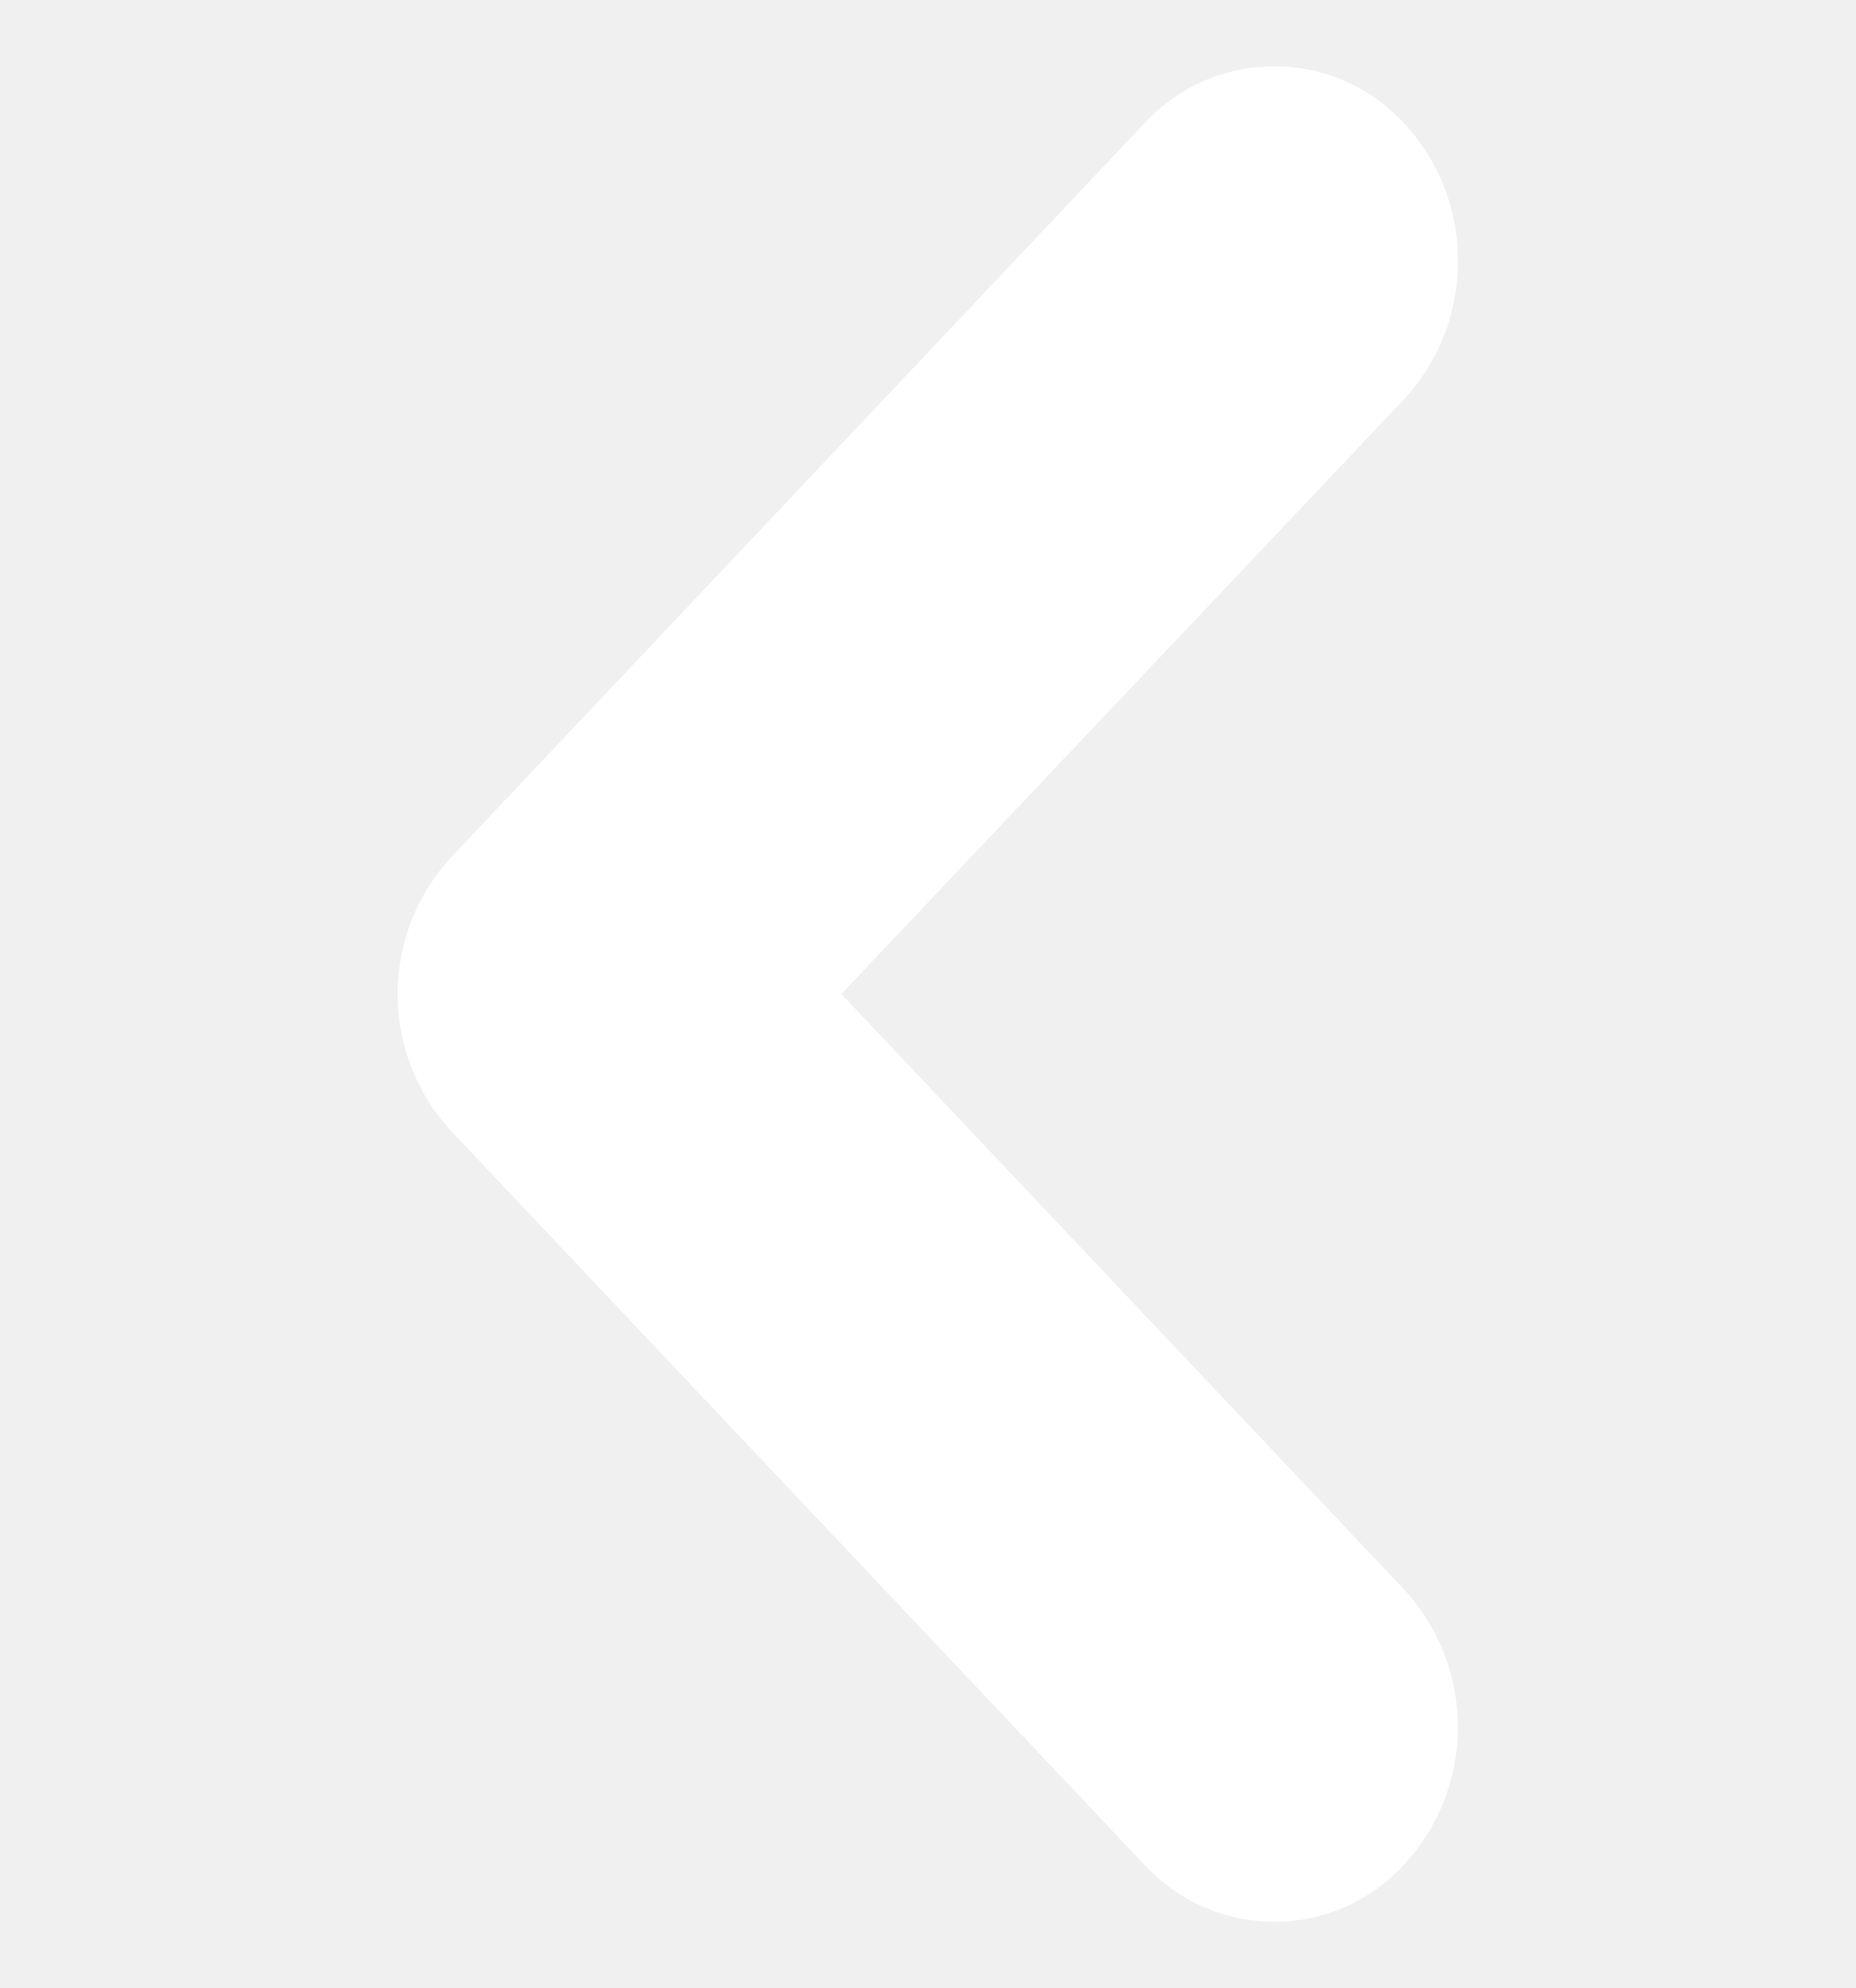
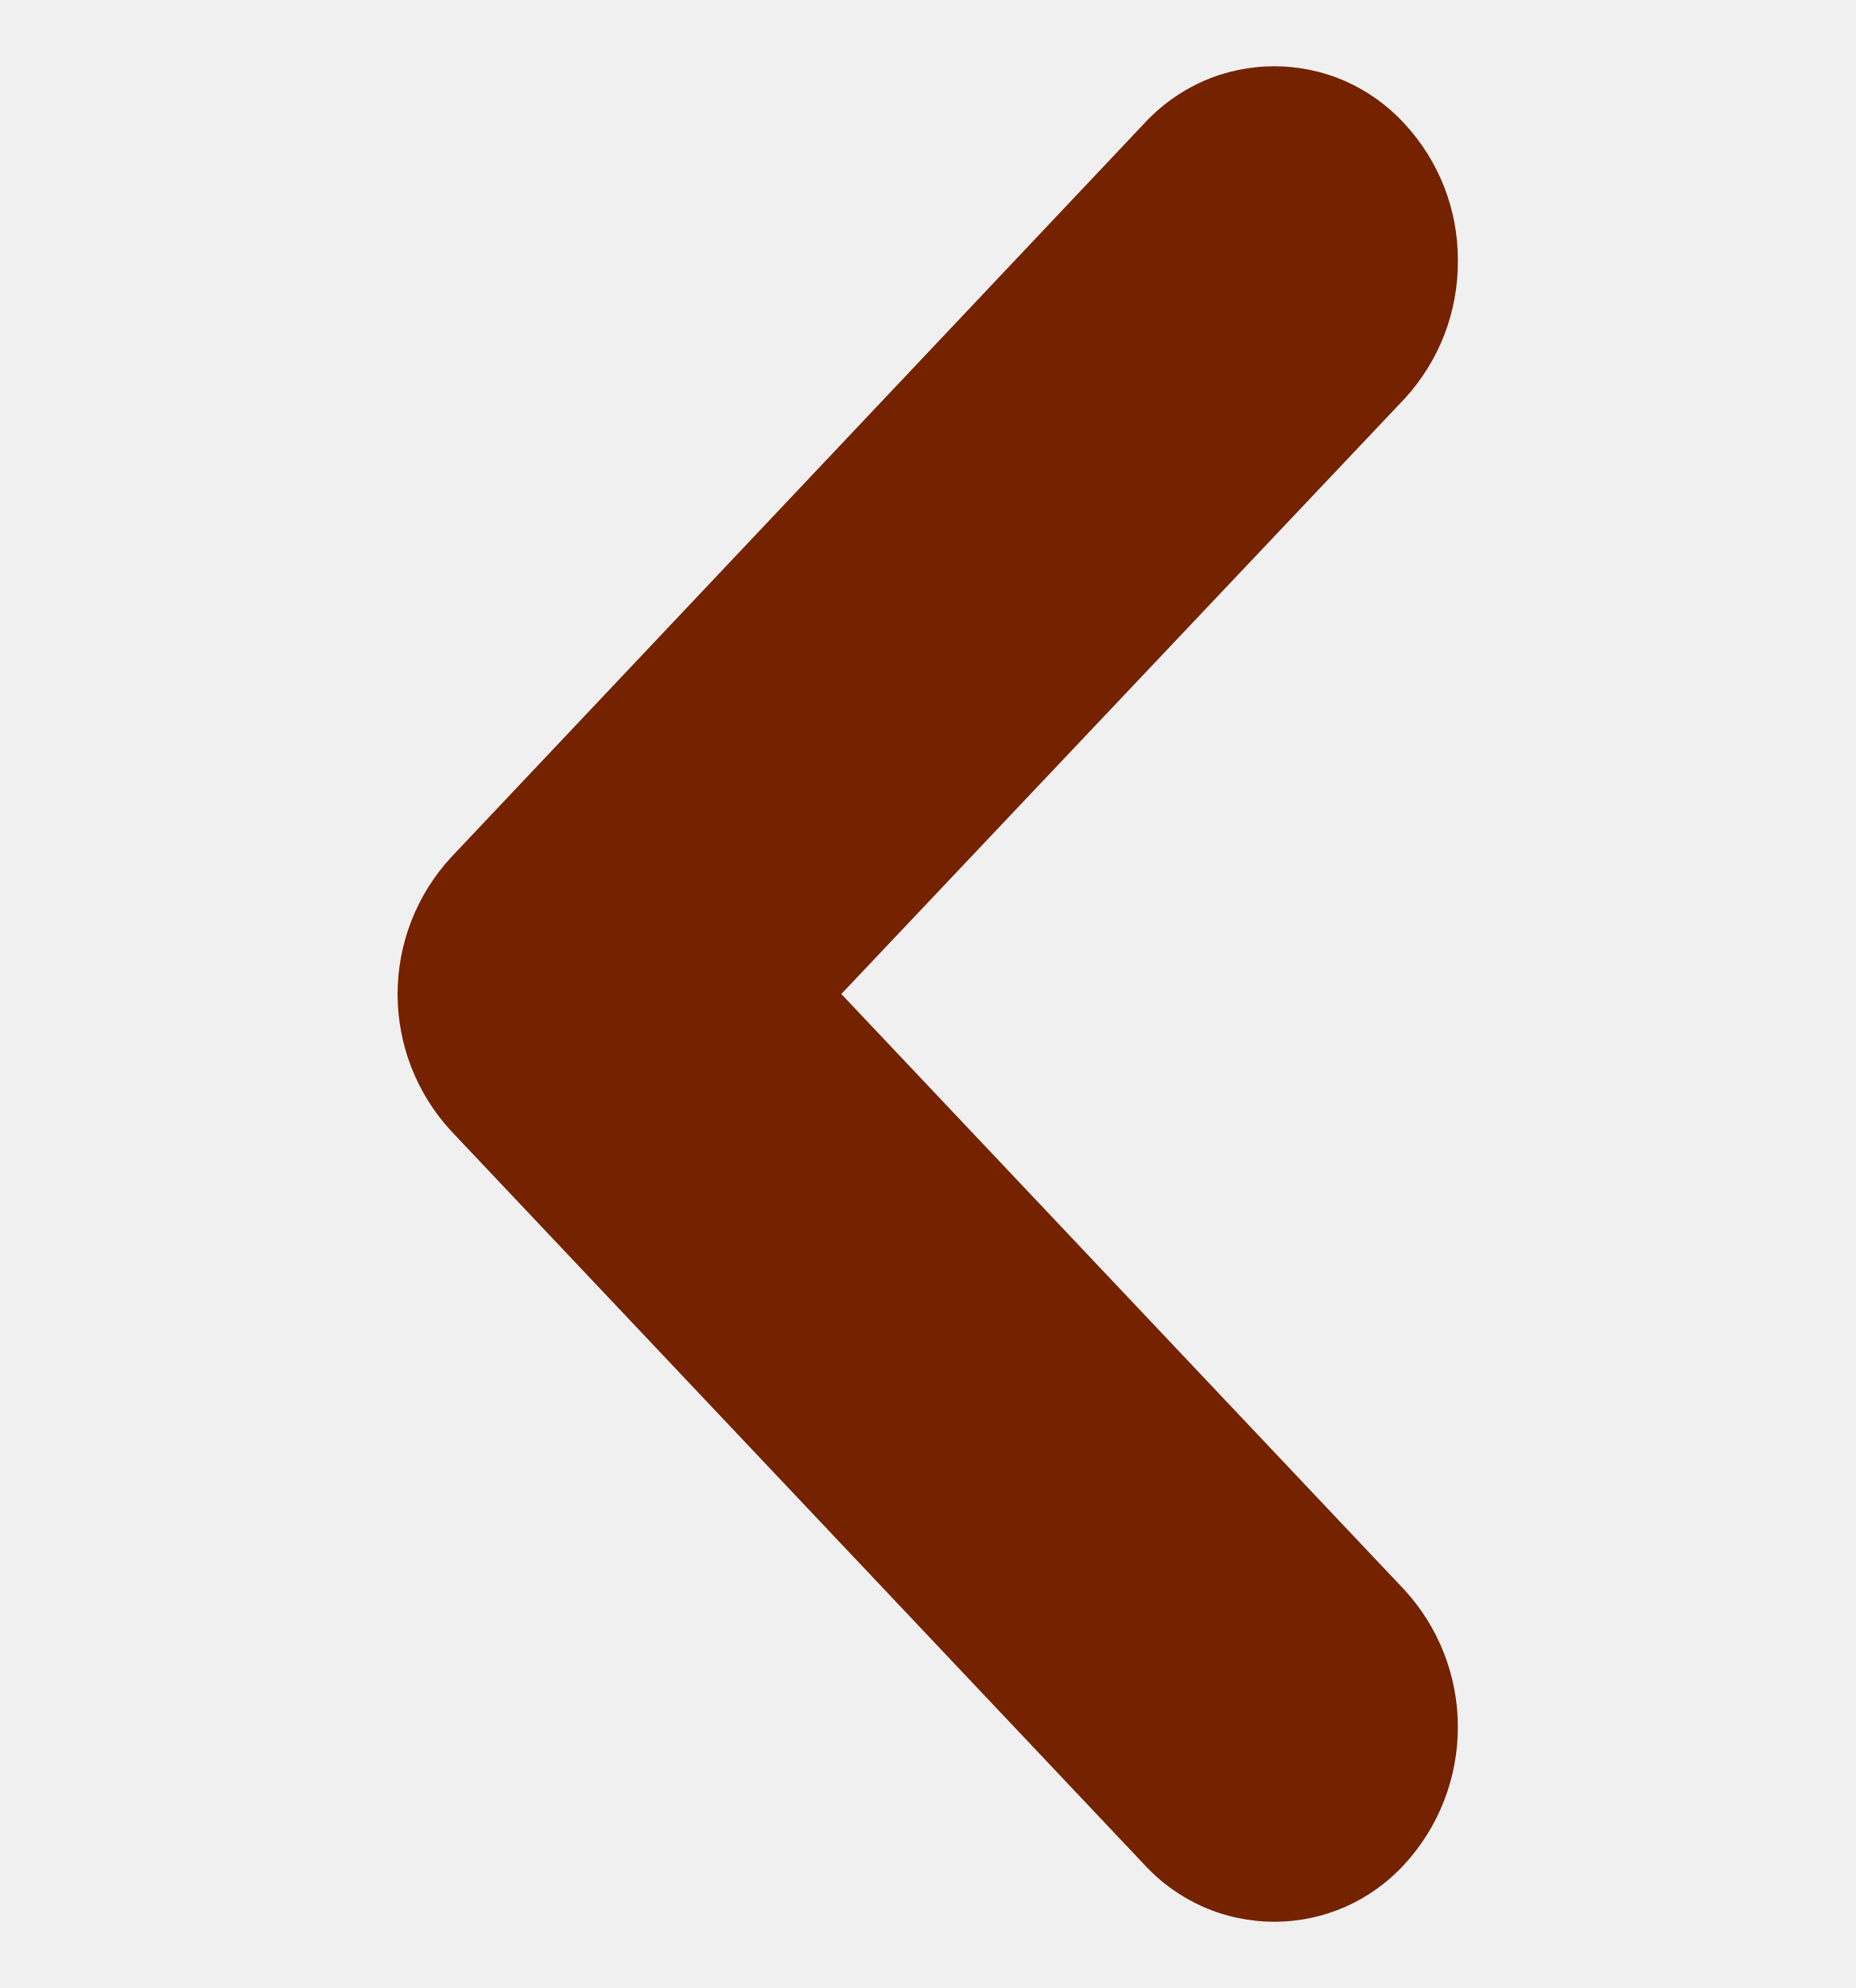
<svg xmlns="http://www.w3.org/2000/svg" width="14" height="15" viewBox="0 0 14 15" fill="none">
  <g clip-path="url(#clip0_983_531)">
-     <path fill-rule="evenodd" clip-rule="evenodd" d="M11 1.966C11.003 2.351 10.86 2.722 10.6 3.006L6.348 7.5L10.595 11.994C10.856 12.277 11 12.647 11 13.031C11 13.416 10.856 13.786 10.595 14.069C10.47 14.205 10.319 14.313 10.15 14.388C9.981 14.462 9.799 14.5 9.615 14.5C9.43 14.5 9.248 14.462 9.079 14.388C8.91 14.313 8.759 14.205 8.634 14.069L3.407 8.537C3.145 8.255 3 7.885 3 7.501C3 7.117 3.145 6.747 3.407 6.465L8.634 0.931C8.759 0.795 8.91 0.687 9.079 0.612C9.248 0.538 9.43 0.5 9.615 0.5C9.799 0.5 9.981 0.538 10.15 0.612C10.319 0.687 10.47 0.795 10.595 0.931C10.857 1.212 11.002 1.582 11 1.966Z" fill="white" />
+     <path fill-rule="evenodd" clip-rule="evenodd" d="M11 1.966C11.003 2.351 10.86 2.722 10.6 3.006L6.348 7.5L10.595 11.994C10.856 12.277 11 12.647 11 13.031C11 13.416 10.856 13.786 10.595 14.069C10.47 14.205 10.319 14.313 10.15 14.388C9.981 14.462 9.799 14.5 9.615 14.5C9.43 14.5 9.248 14.462 9.079 14.388C8.91 14.313 8.759 14.205 8.634 14.069L3.407 8.537C3.145 8.255 3 7.885 3 7.501C3 7.117 3.145 6.747 3.407 6.465L8.634 0.931C8.759 0.795 8.91 0.687 9.079 0.612C9.248 0.538 9.43 0.5 9.615 0.5C9.799 0.5 9.981 0.538 10.15 0.612C10.319 0.687 10.47 0.795 10.595 0.931C10.857 1.212 11.002 1.582 11 1.966Z" fill="#742200" />
  </g>
  <defs>
    <clipPath id="clip0_983_531">
-       <rect width="14" height="14" fill="white" transform="matrix(-1 0 0 1 14 0.5)" />
+       <rect width="14" height="14" fill="#742200" transform="matrix(-1 0 0 1 14 0.5)" />
    </clipPath>
  </defs>
</svg>
